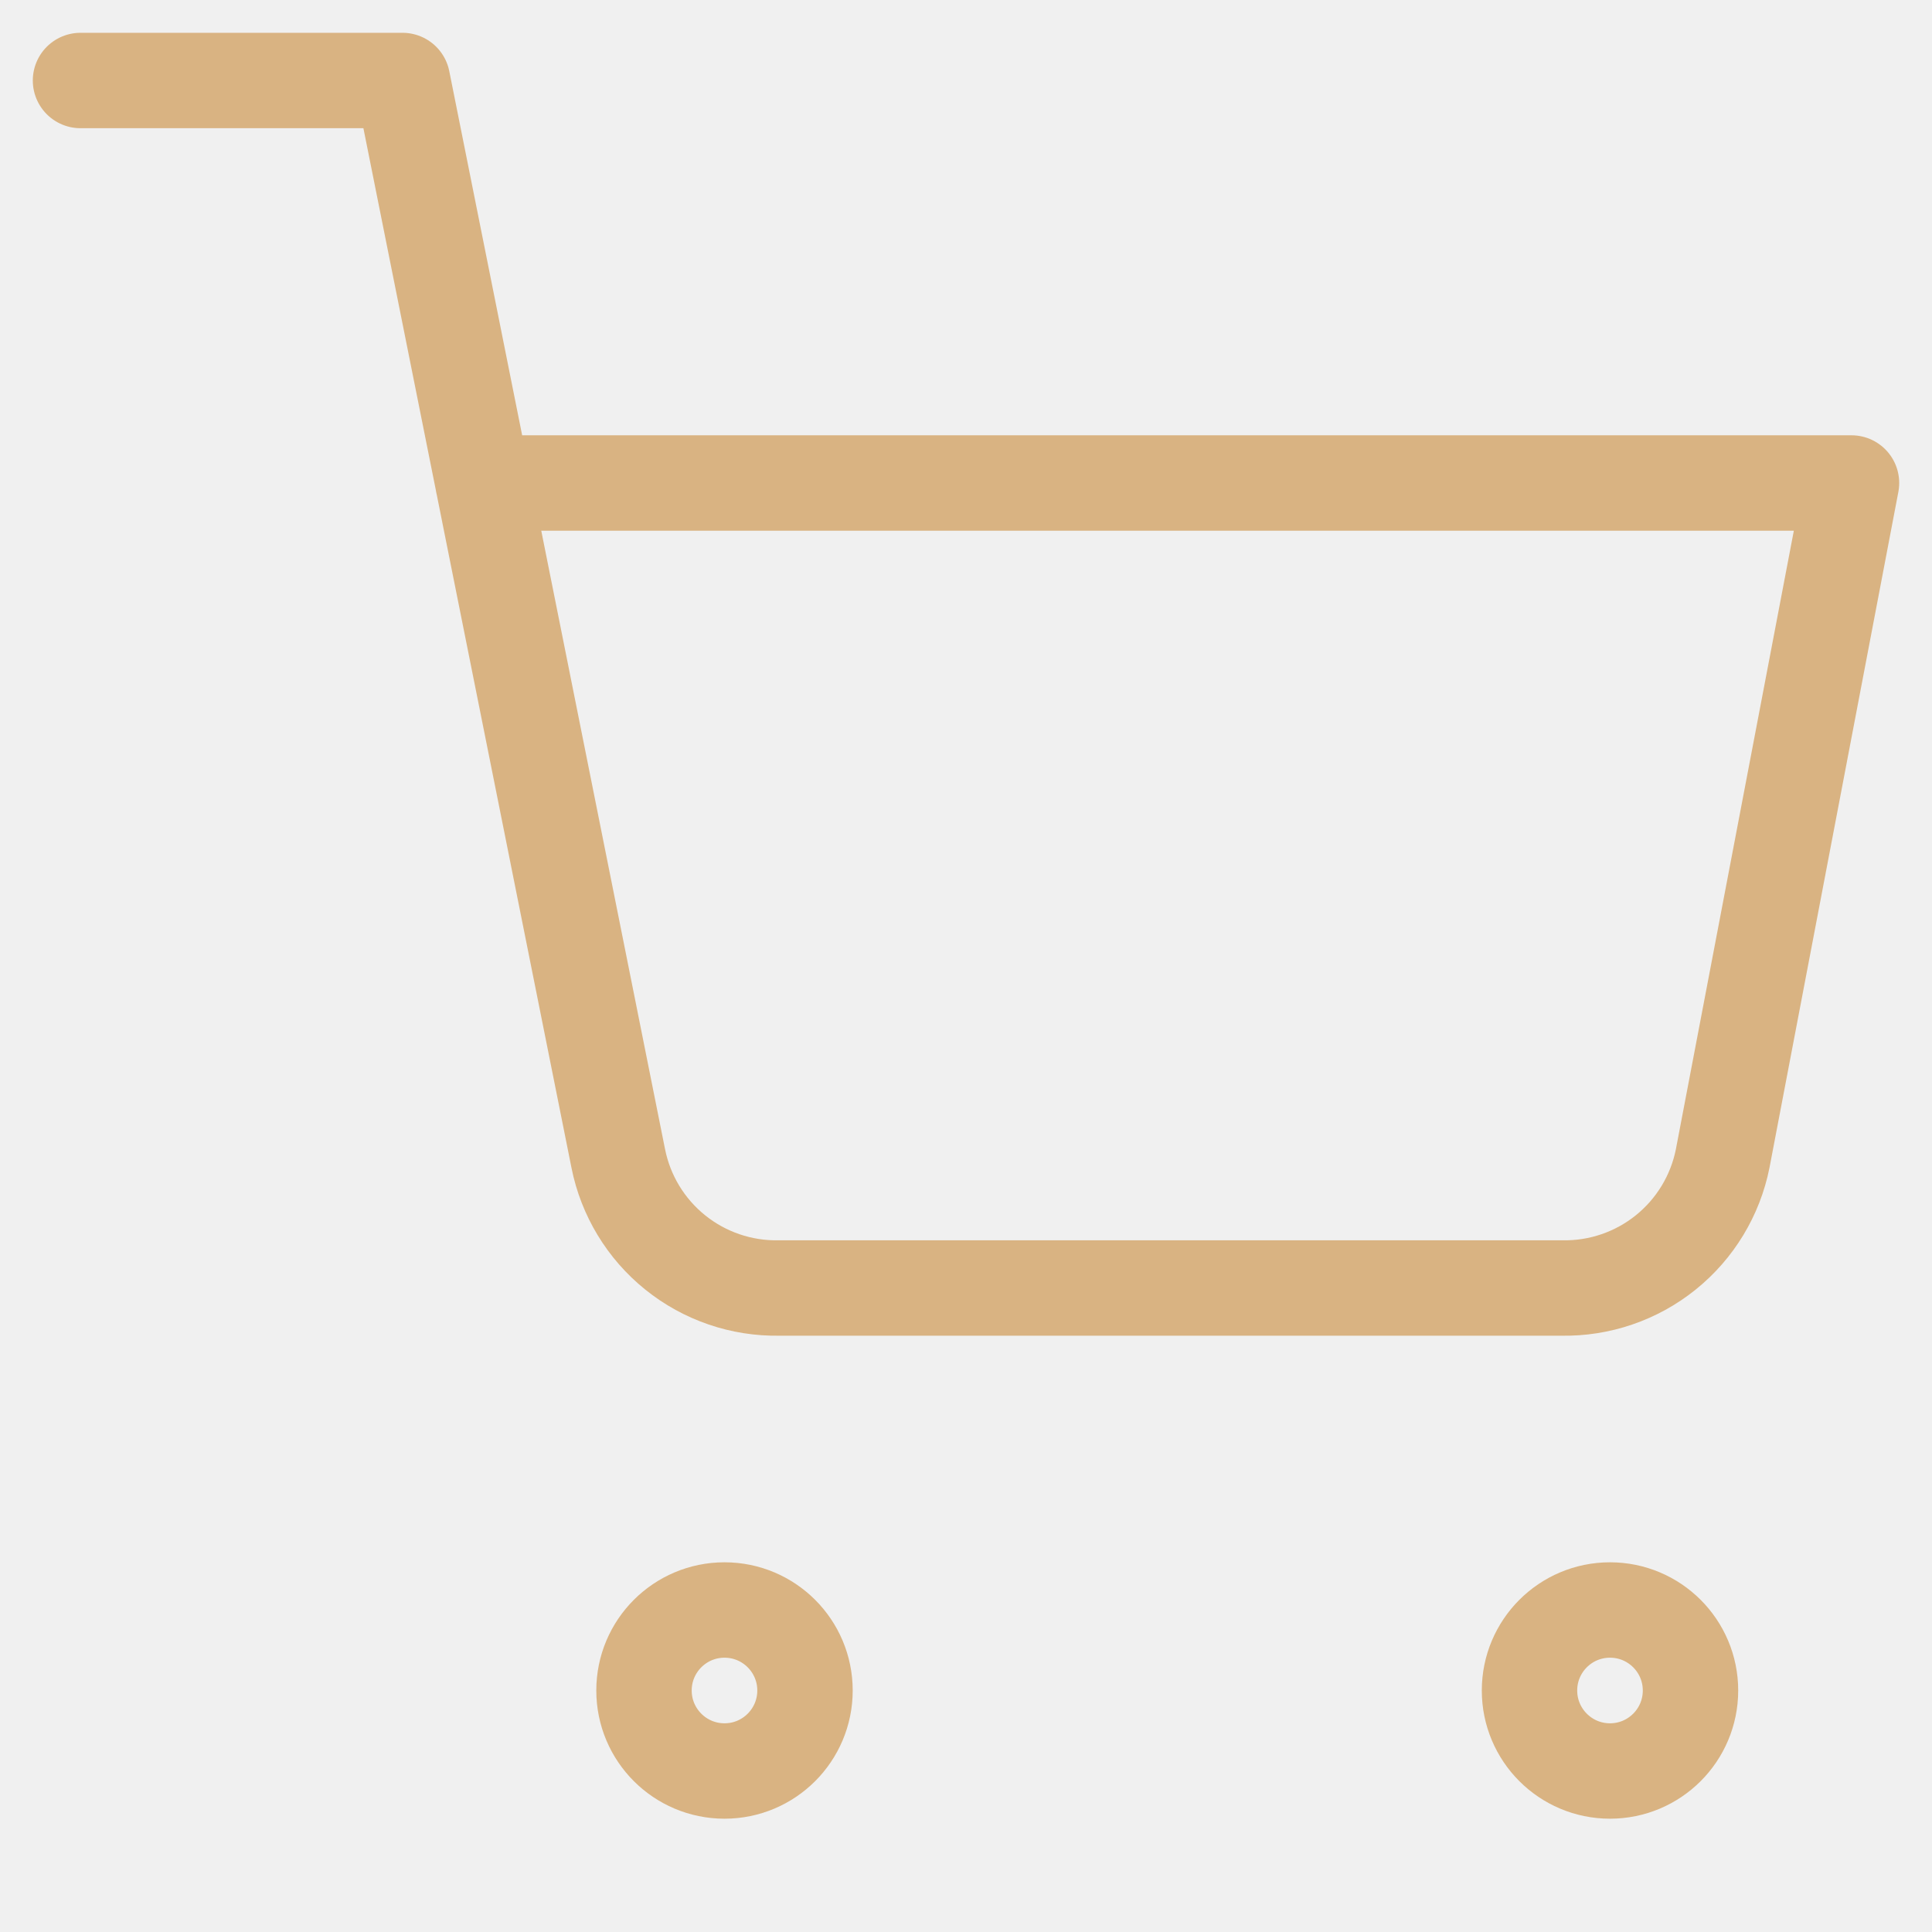
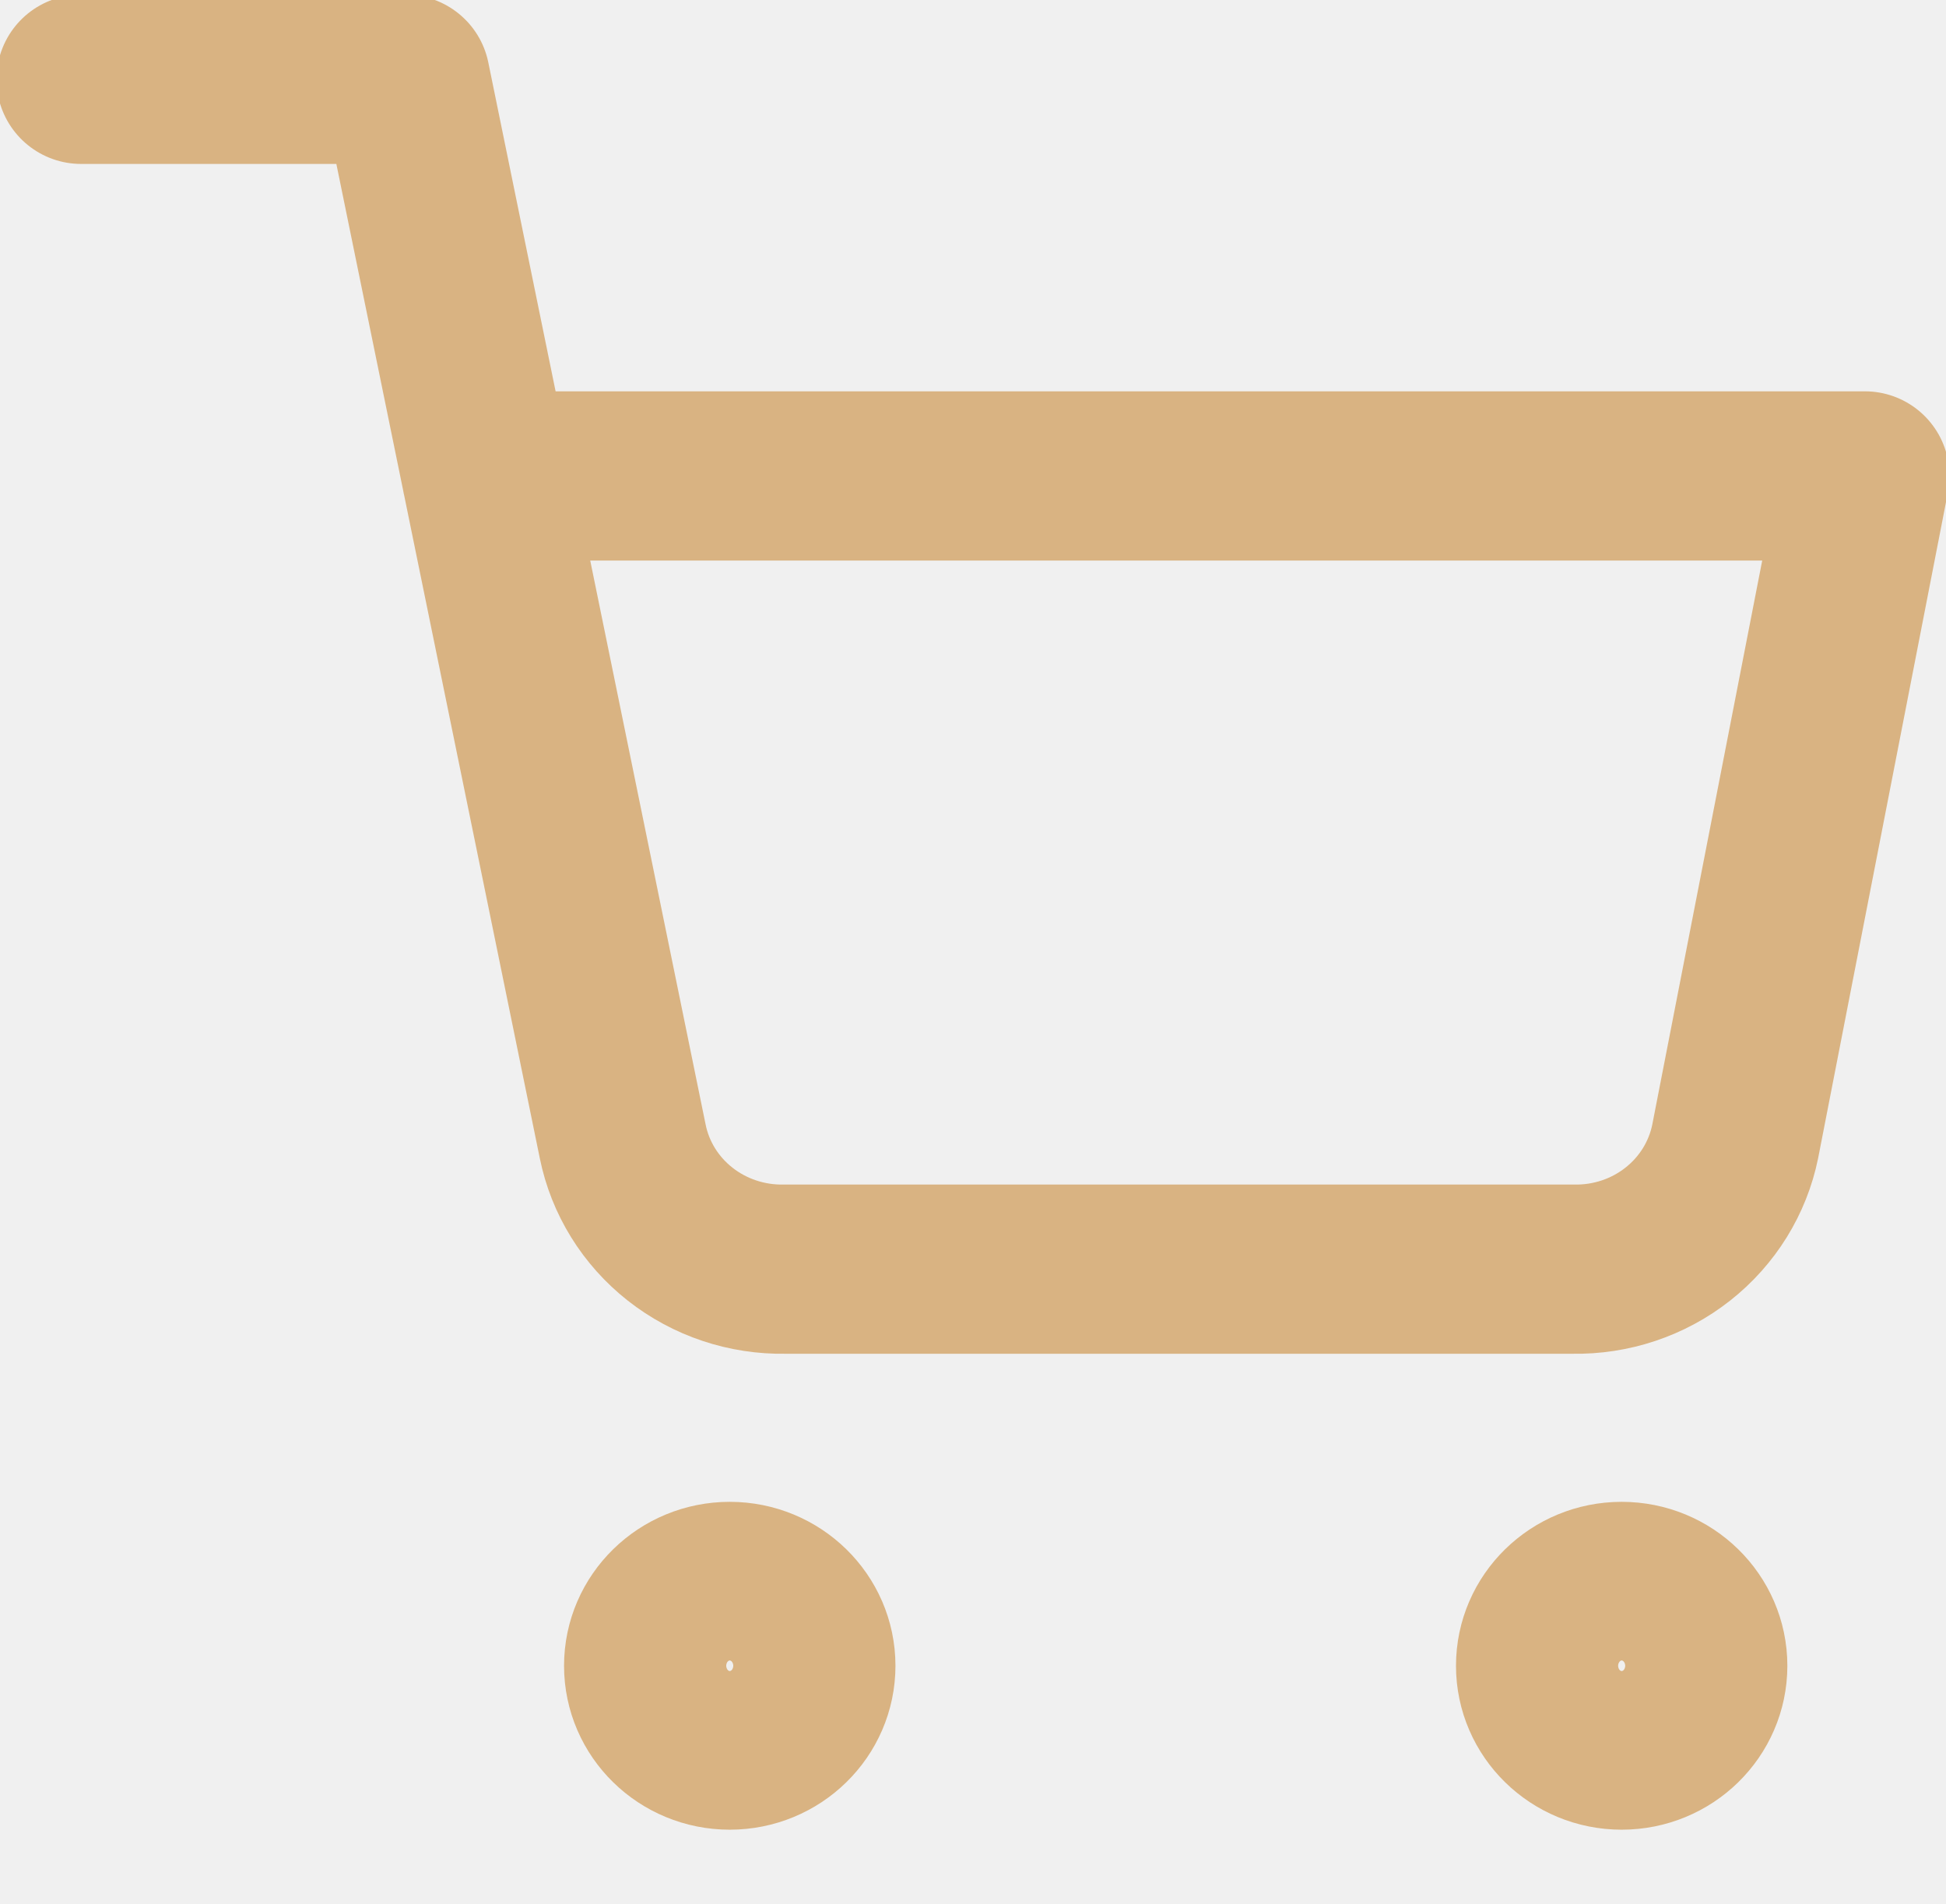
- <svg xmlns="http://www.w3.org/2000/svg" width="81" height="81" viewBox="0 0 81 81" fill="none">
-   <path d="M3.375 3.375H16.875L25.92 48.566C26.229 50.12 27.074 51.516 28.308 52.509C29.542 53.503 31.086 54.03 32.67 54H65.475C67.059 54.03 68.603 53.503 69.837 52.509C71.071 51.516 71.916 50.12 72.225 48.566L77.625 20.25H20.25M33.75 70.875C33.75 72.739 32.239 74.25 30.375 74.25C28.511 74.25 27 72.739 27 70.875C27 69.011 28.511 67.5 30.375 67.5C32.239 67.5 33.75 69.011 33.75 70.875ZM70.875 70.875C70.875 72.739 69.364 74.25 67.5 74.25C65.636 74.25 64.125 72.739 64.125 70.875C64.125 69.011 65.636 67.5 67.5 67.5C69.364 67.5 70.875 69.011 70.875 70.875Z" stroke="#D9B382" stroke-width="4" stroke-linecap="round" stroke-linejoin="round" />
+ <svg xmlns="http://www.w3.org/2000/svg" width="46" height="45" viewBox="0 0 46 45" fill="none">
+   <g clip-path="url(#clip0_344_429)">
+     <path d="M1.917 1.875H9.583L14.72 26.981C14.895 27.845 15.375 28.62 16.076 29.172C16.777 29.724 17.654 30.017 18.553 30H37.183C38.083 30.017 38.96 29.724 39.66 29.172C40.361 28.62 40.841 27.845 41.017 26.981L44.083 11.25H11.5M19.167 39.375C19.167 40.41 18.308 41.25 17.25 41.25C16.191 41.25 15.333 40.41 15.333 39.375C15.333 38.34 16.191 37.5 17.25 37.5C18.308 37.5 19.167 38.34 19.167 39.375ZM40.25 39.375C40.25 40.41 39.392 41.25 38.333 41.25C37.275 41.25 36.417 40.41 36.417 39.375C36.417 38.34 37.275 37.5 38.333 37.5C39.392 37.5 40.25 38.34 40.25 39.375Z" stroke="#D9B382" stroke-width="4" stroke-linecap="round" stroke-linejoin="round" />
+   </g>
+   <defs>
+     <clipPath id="clip0_344_429">
+       <rect width="46" height="45" fill="white" />
+     </clipPath>
+   </defs>
</svg>
